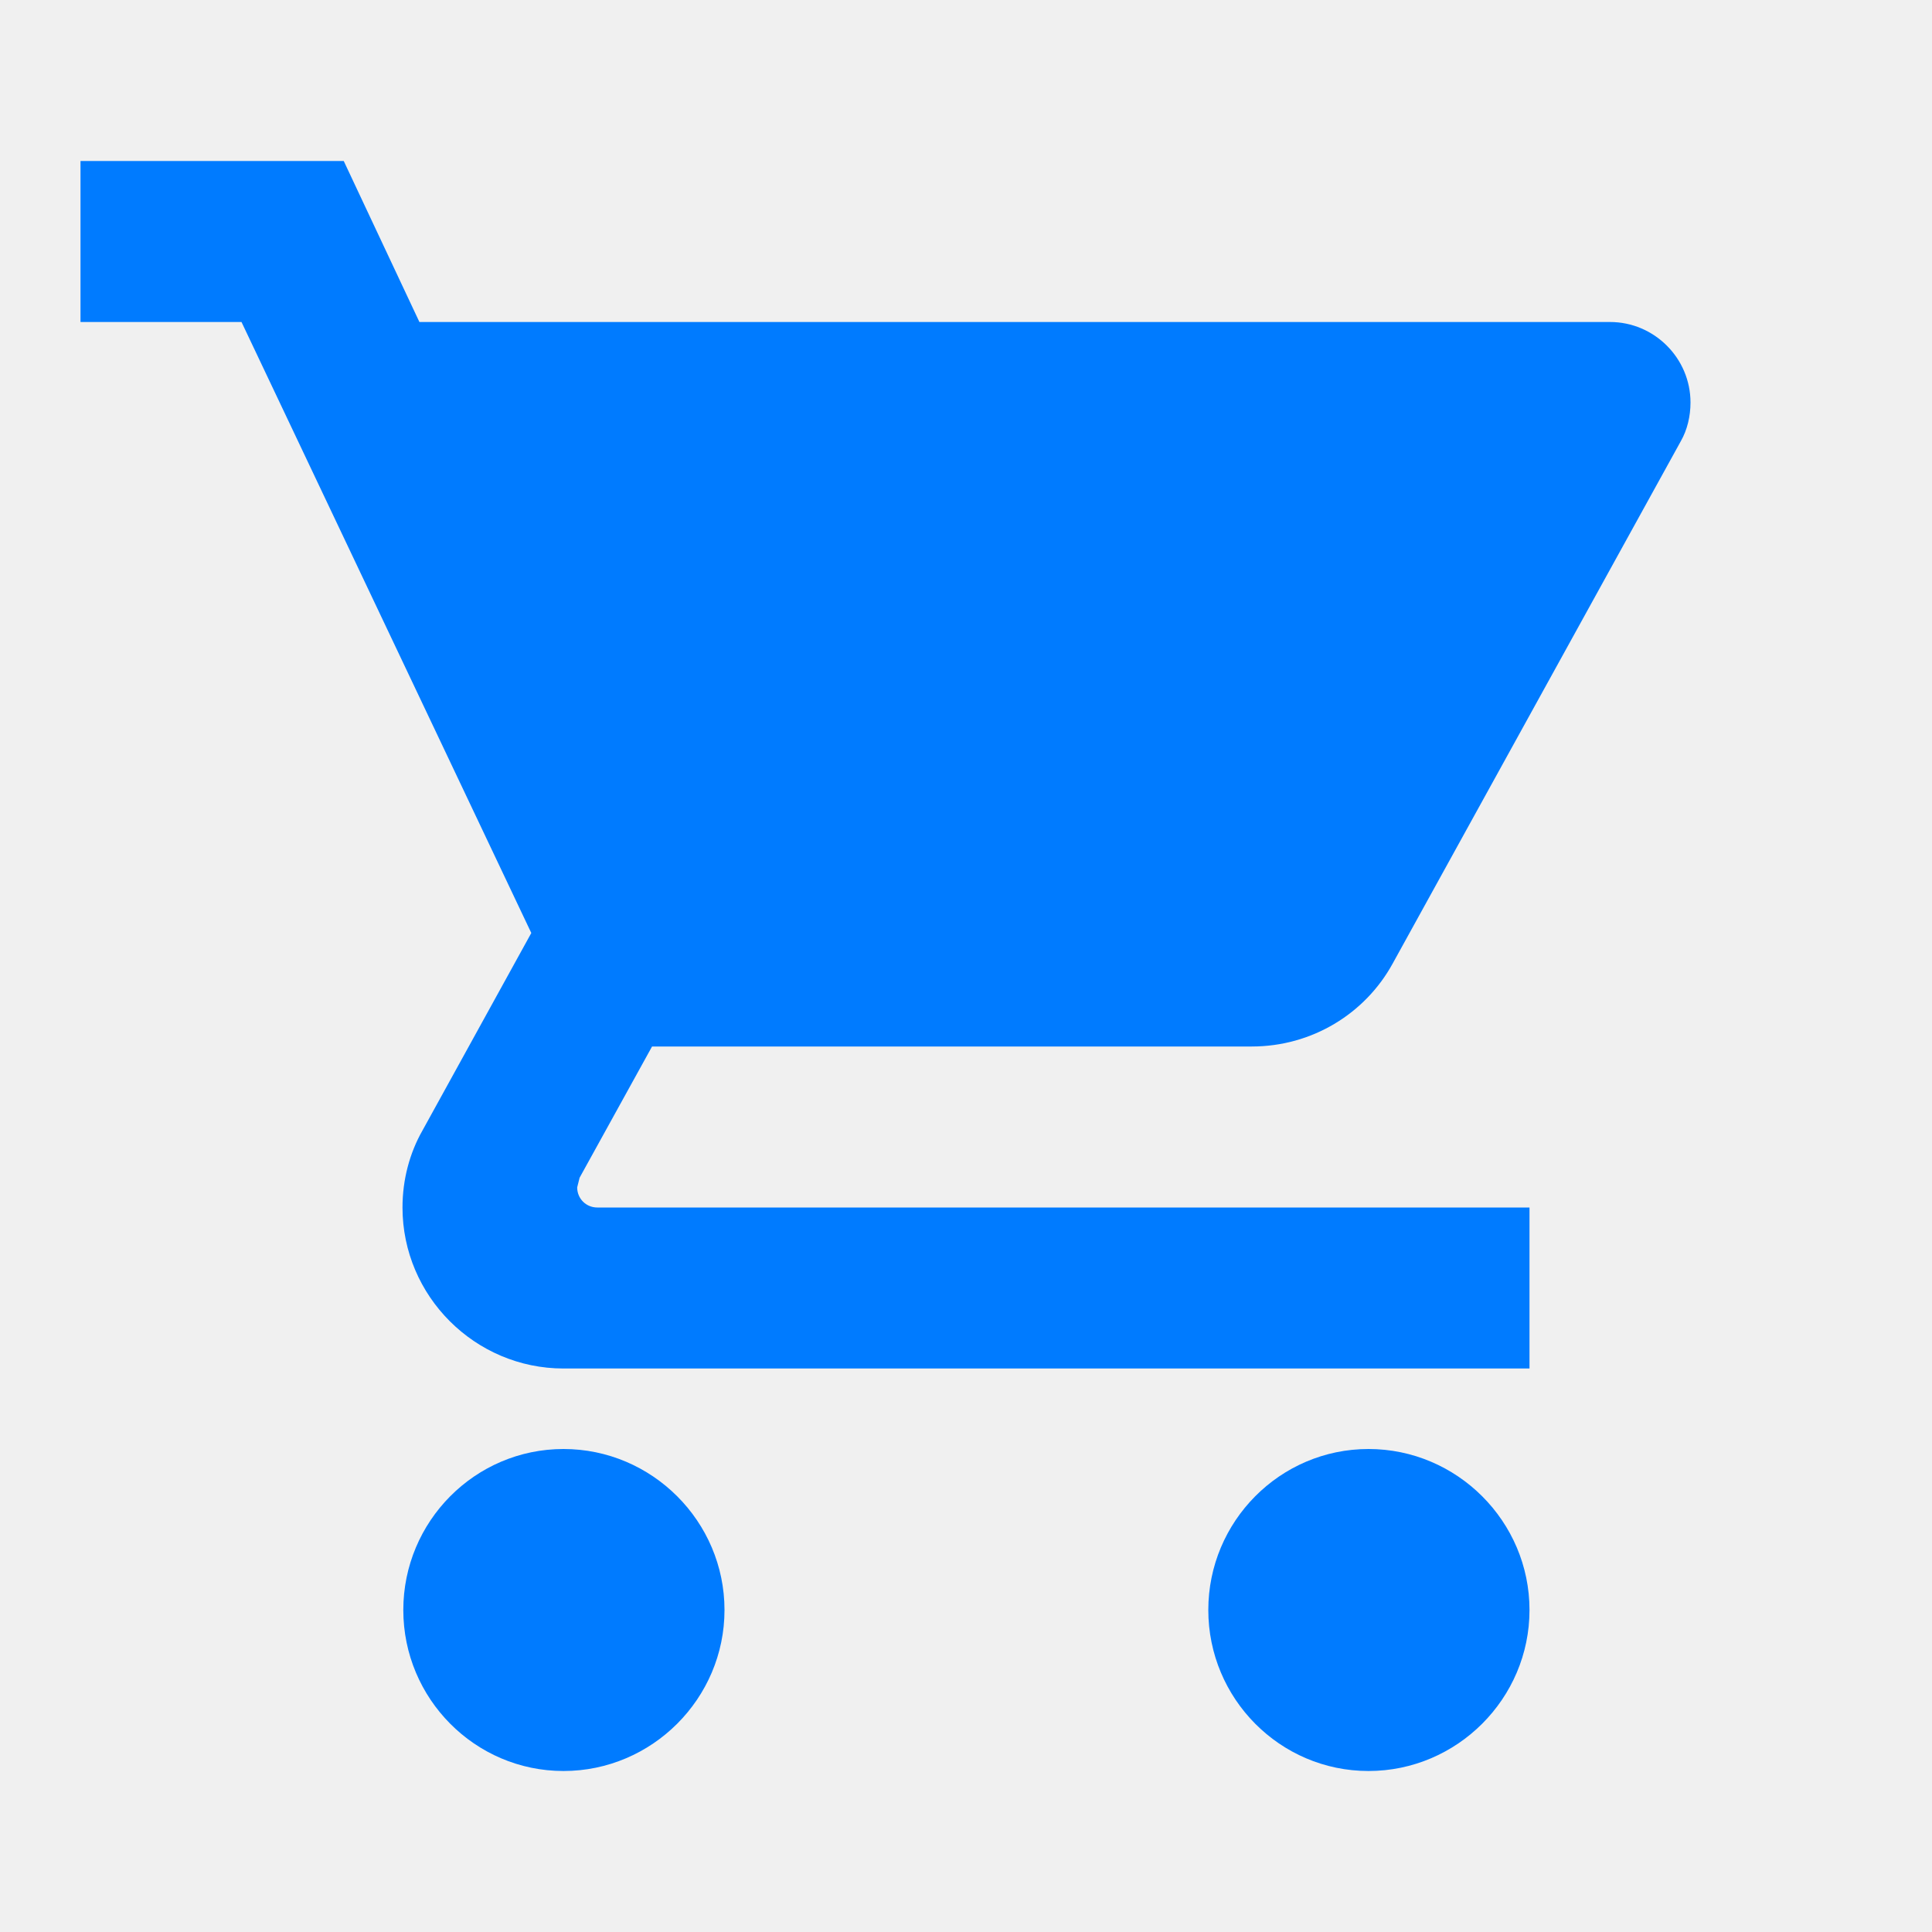
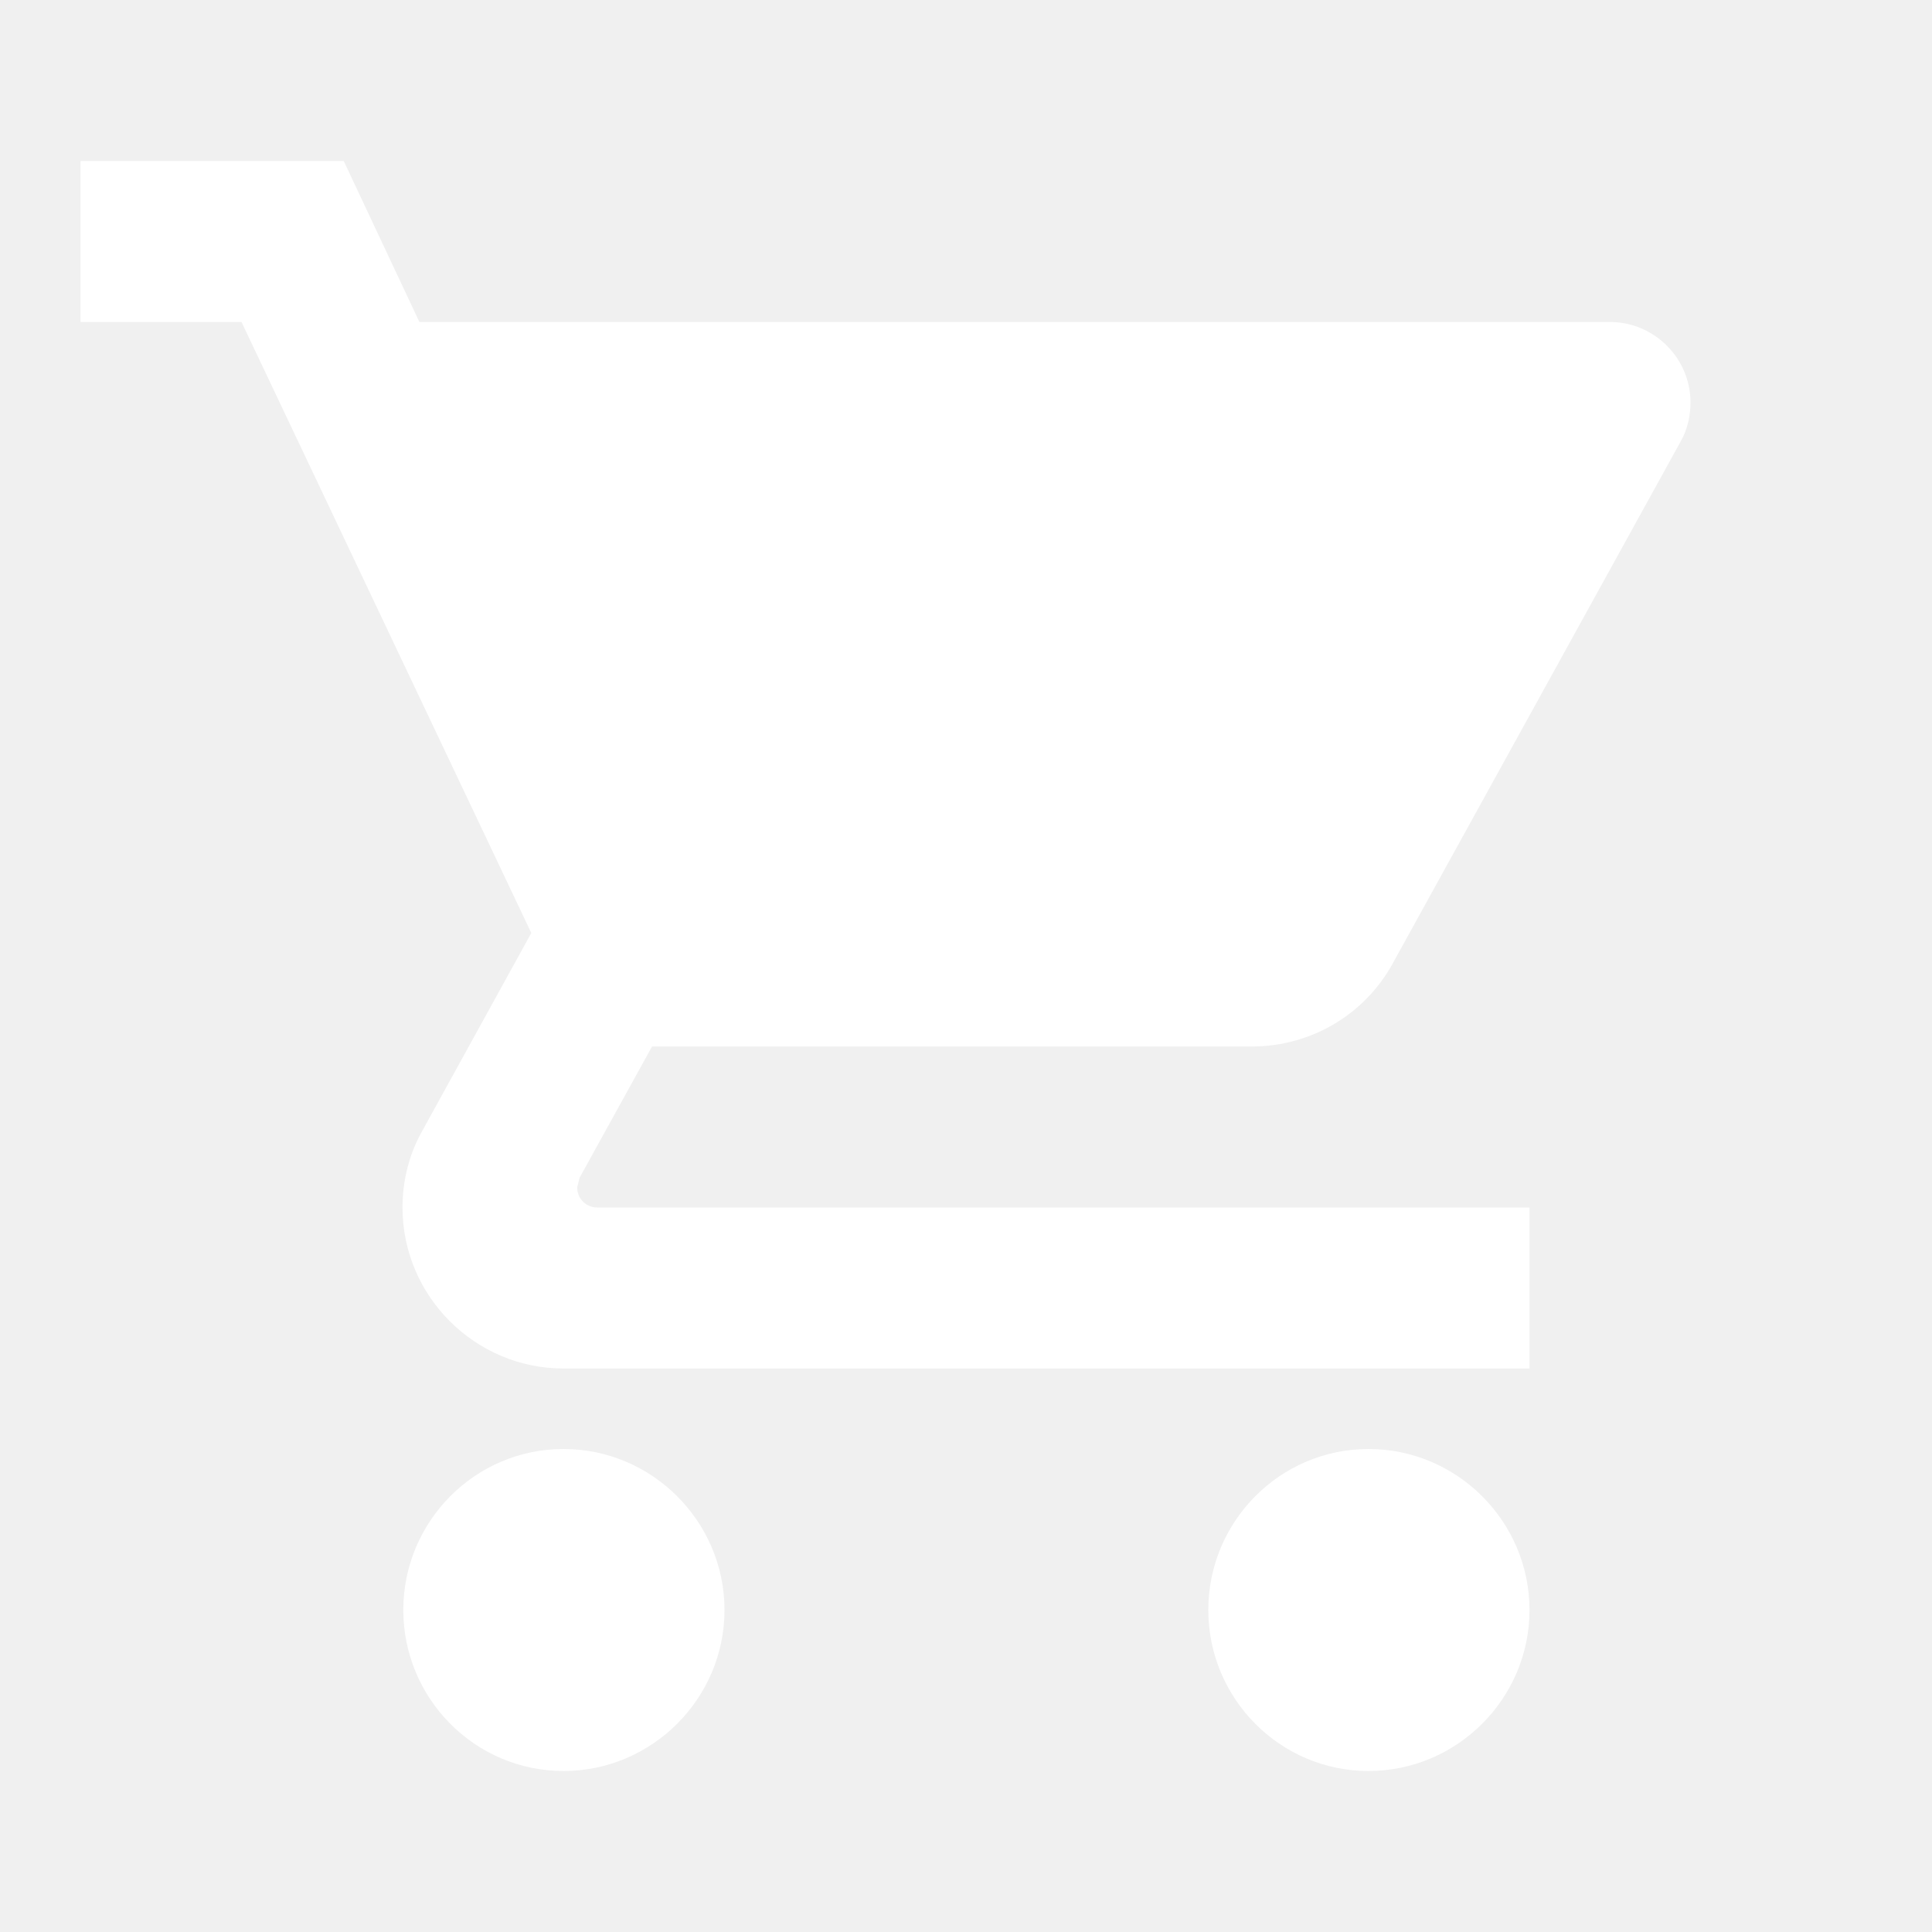
<svg xmlns="http://www.w3.org/2000/svg" width="24" height="24" viewBox="0 0 24 24">
-   <path d="M7 18c-1.1 0-1.99.9-1.99 2S5.9 22 7 22s2-.9 2-2-.9-2-2-2zM1 2v2h2l3.6 7.59-1.35 2.45c-.16.28-.25.61-.25.96 0 1.1.9 2 2 2h12v-2H7.42c-.14 0-.25-.11-.25-.25l.03-.12.9-1.63h7.45c.75 0 1.41-.41 1.75-1.03l3.58-6.49c.08-.14.12-.31.12-.48 0-.55-.45-1-1-1H5.21l-.94-2H1zm16 16c-1.1 0-1.99.9-1.99 2s.89 2 1.99 2 2-.9 2-2-.9-2-2-2z" fill="#007bff" />
+   <path d="M7 18c-1.1 0-1.99.9-1.99 2S5.9 22 7 22s2-.9 2-2-.9-2-2-2zM1 2v2h2l3.6 7.59-1.35 2.45c-.16.28-.25.61-.25.96 0 1.1.9 2 2 2h12v-2H7.42c-.14 0-.25-.11-.25-.25l.03-.12.9-1.63h7.45c.75 0 1.41-.41 1.75-1.03l3.58-6.49c.08-.14.12-.31.12-.48 0-.55-.45-1-1-1H5.21l-.94-2H1zm16 16c-1.1 0-1.99.9-1.99 2s.89 2 1.99 2 2-.9 2-2-.9-2-2-2z" fill="white" />
  <path d="M0 0h24v24H0z" fill="none" />
</svg>
